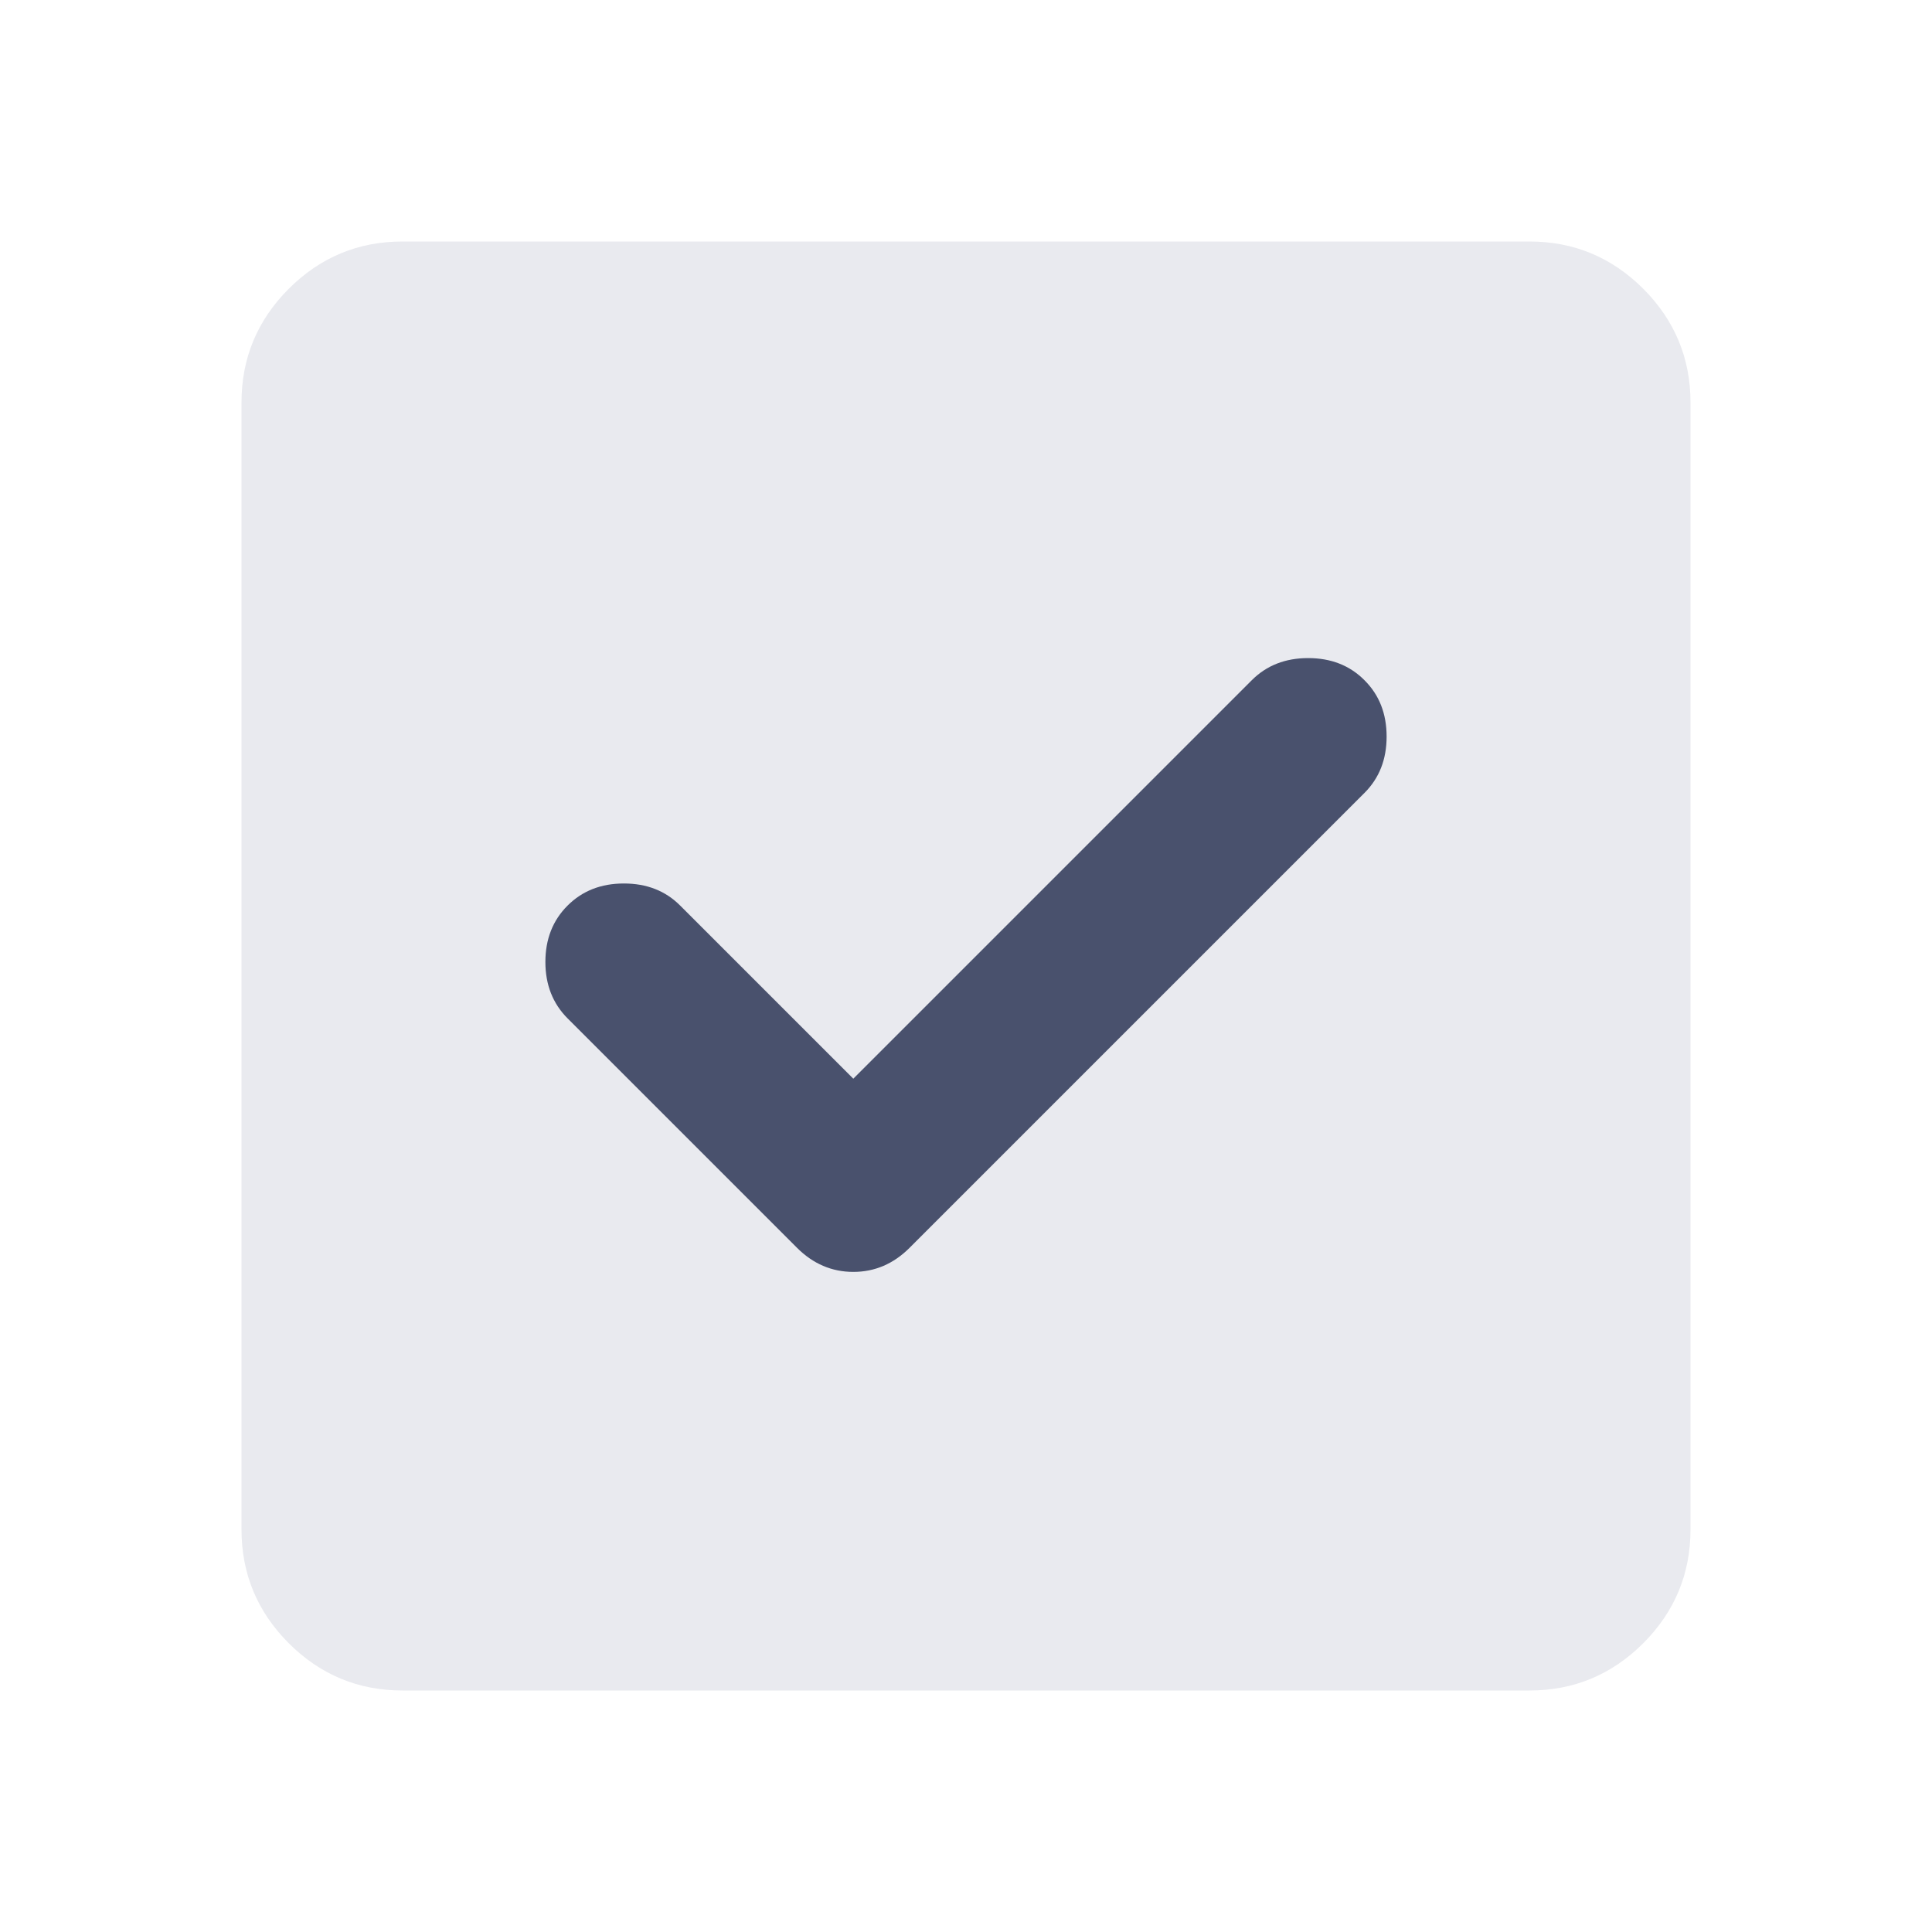
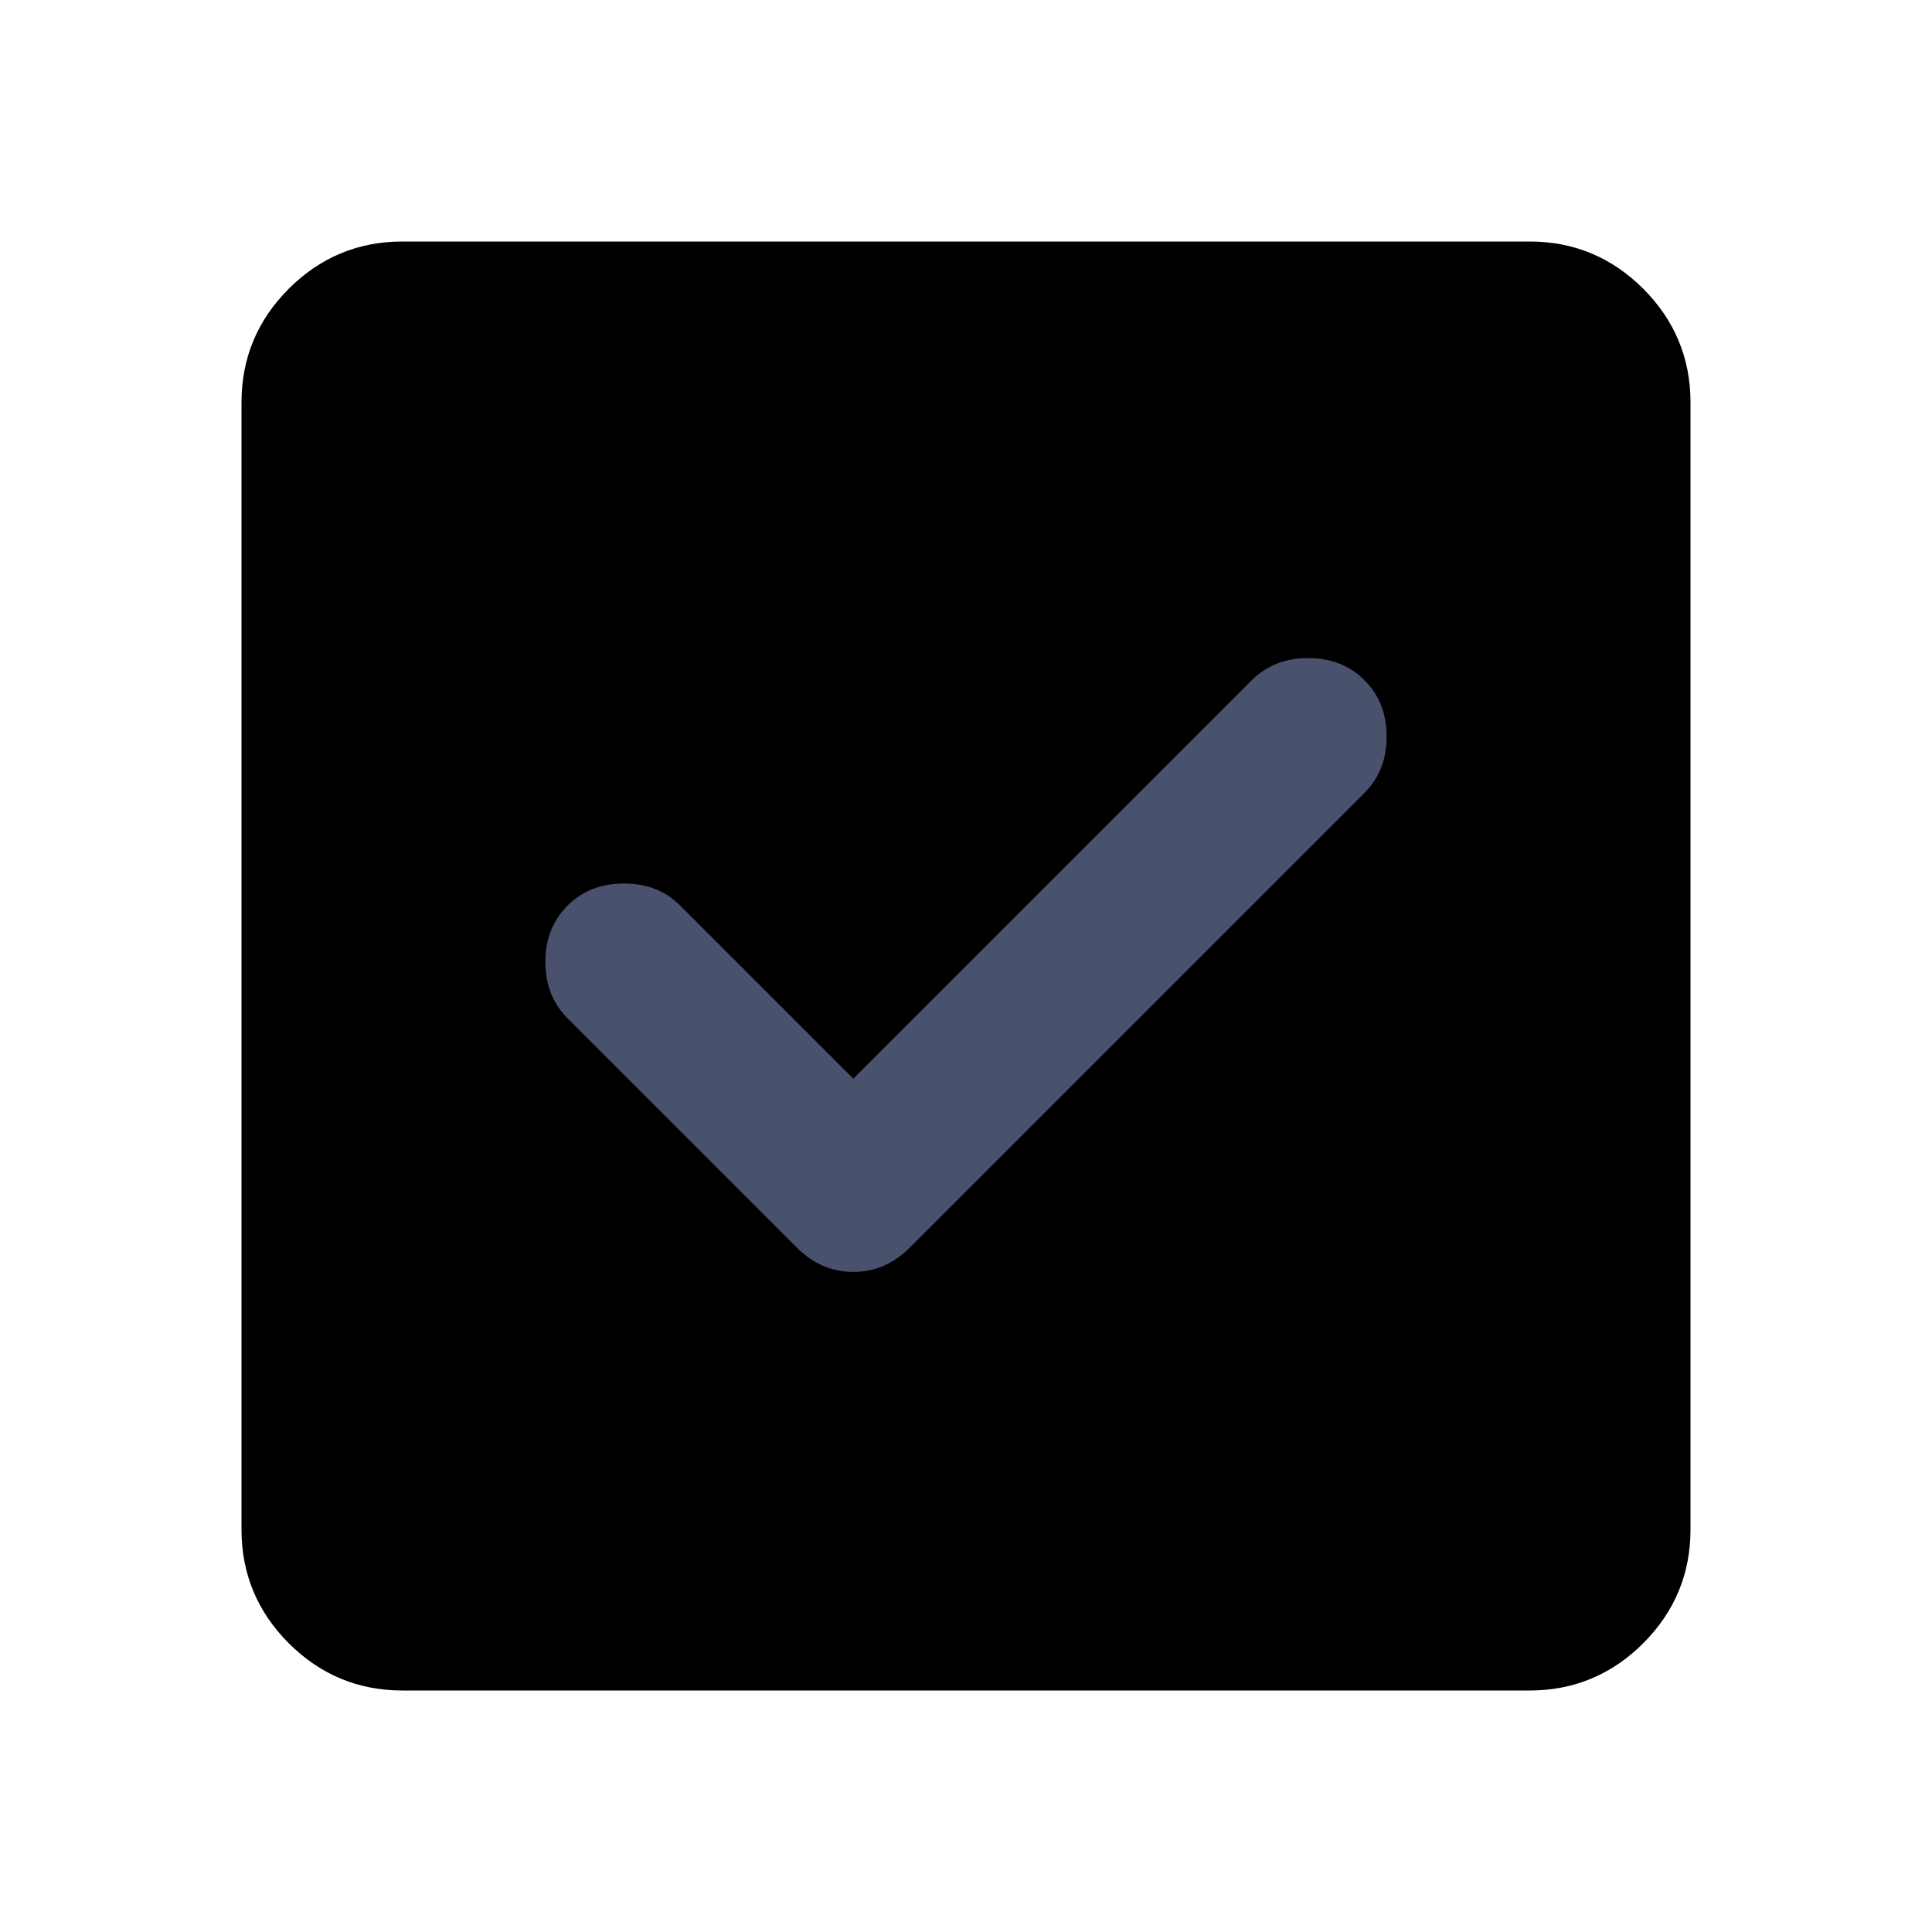
- <svg xmlns="http://www.w3.org/2000/svg" width="24" height="24" viewBox="0 0 24 24" fill="none">
+ <svg xmlns="http://www.w3.org/2000/svg" viewBox="0 0 24 24" fill="currentColor">
  <mask id="mask0_15719_12122" style="mask-type:alpha" maskUnits="userSpaceOnUse" x="0" y="0" width="24" height="24">
    <rect width="24" height="24" fill="#D9D9D9" />
  </mask>
  <g mask="url(#mask0_15719_12122)">
-     <path d="M5 21C4.45 21 3.979 20.804 3.587 20.413C3.196 20.021 3 19.55 3 19V5C3 4.45 3.196 3.979 3.587 3.587C3.979 3.196 4.45 3 5 3H19C19.55 3 20.021 3.196 20.413 3.587C20.804 3.979 21 4.45 21 5V19C21 19.55 20.804 20.021 20.413 20.413C20.021 20.804 19.55 21 19 21H5Z" fill="#E9EAEF" />
+     <path d="M5 21C4.45 21 3.979 20.804 3.587 20.413C3.196 20.021 3 19.55 3 19V5C3 4.45 3.196 3.979 3.587 3.587C3.979 3.196 4.45 3 5 3H19C19.55 3 20.021 3.196 20.413 3.587C20.804 3.979 21 4.45 21 5V19C21 19.55 20.804 20.021 20.413 20.413C20.021 20.804 19.55 21 19 21H5Z" />
    <path d="M8.45 11.25L10.6 13.4L15.55 8.45C15.734 8.266 15.967 8.175 16.25 8.175C16.534 8.175 16.767 8.266 16.95 8.45C17.134 8.633 17.225 8.866 17.225 9.15C17.225 9.433 17.134 9.666 16.95 9.85L11.3 15.5C11.1 15.7 10.867 15.8 10.6 15.8C10.334 15.8 10.1 15.7 9.9 15.5L7.05 12.65C6.867 12.466 6.775 12.233 6.775 11.95C6.775 11.666 6.867 11.433 7.05 11.25C7.234 11.066 7.467 10.975 7.75 10.975C8.034 10.975 8.267 11.066 8.45 11.25Z" fill="#49516D" />
  </g>
</svg>
